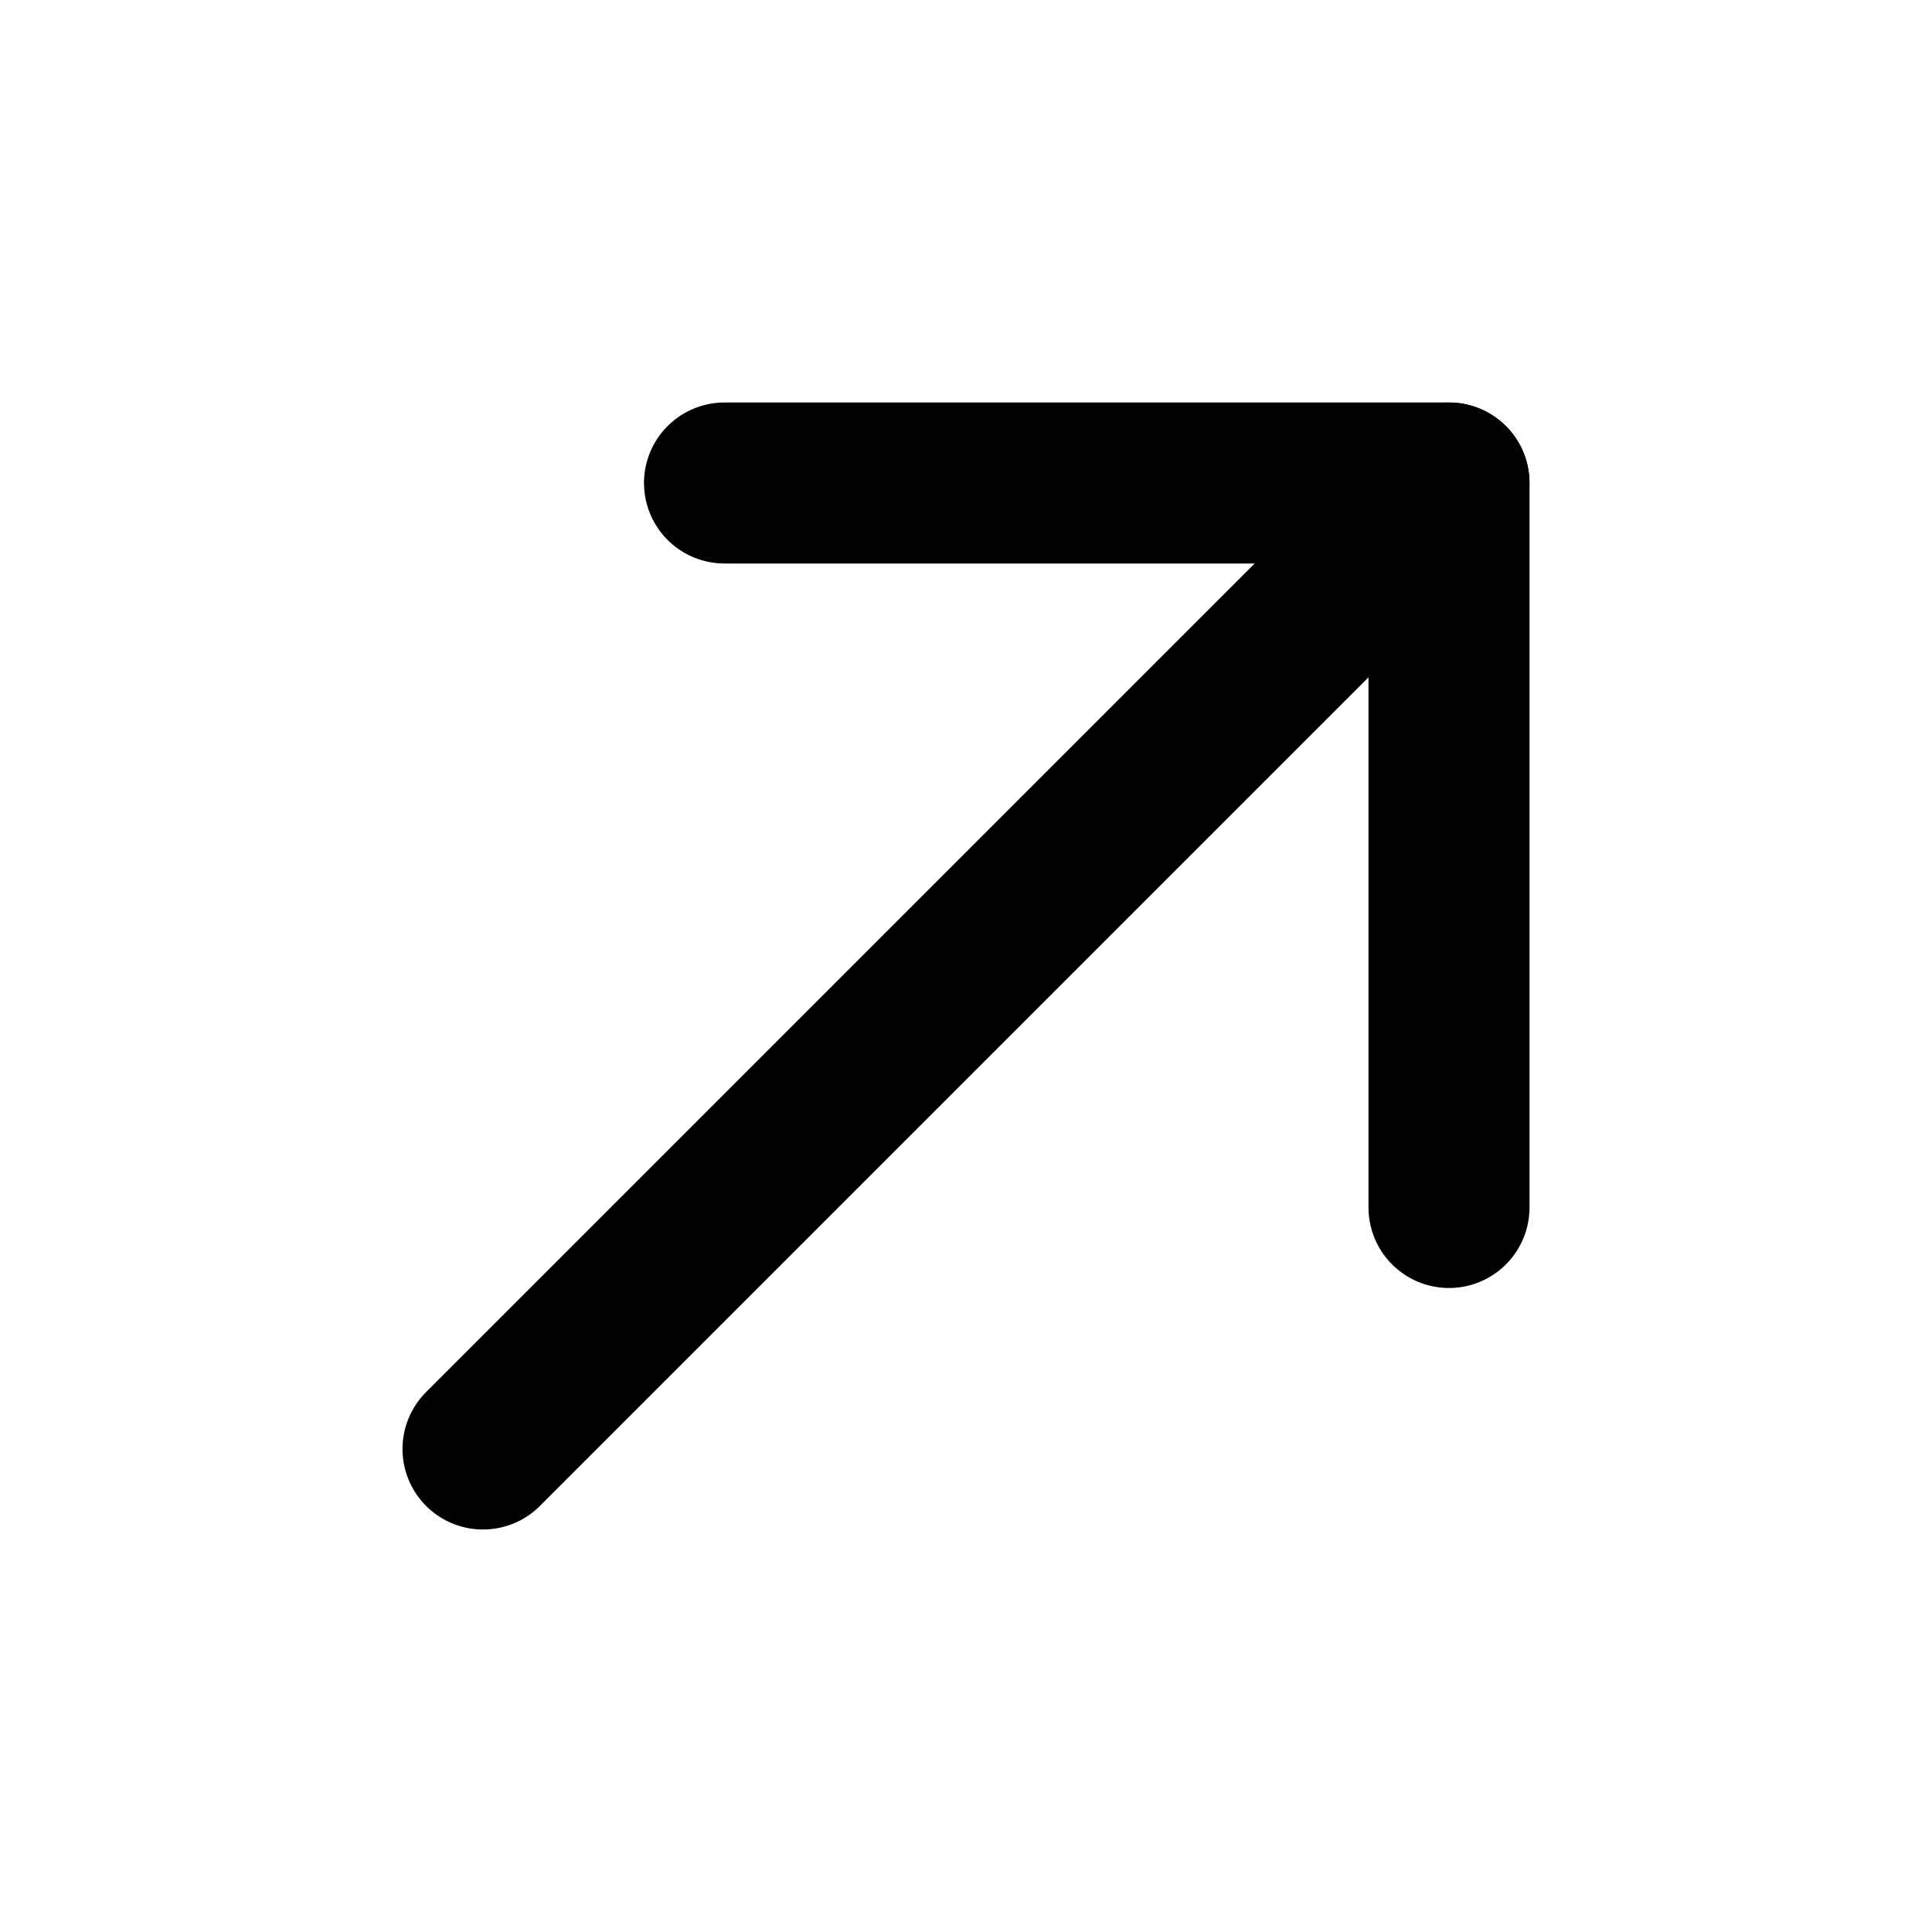
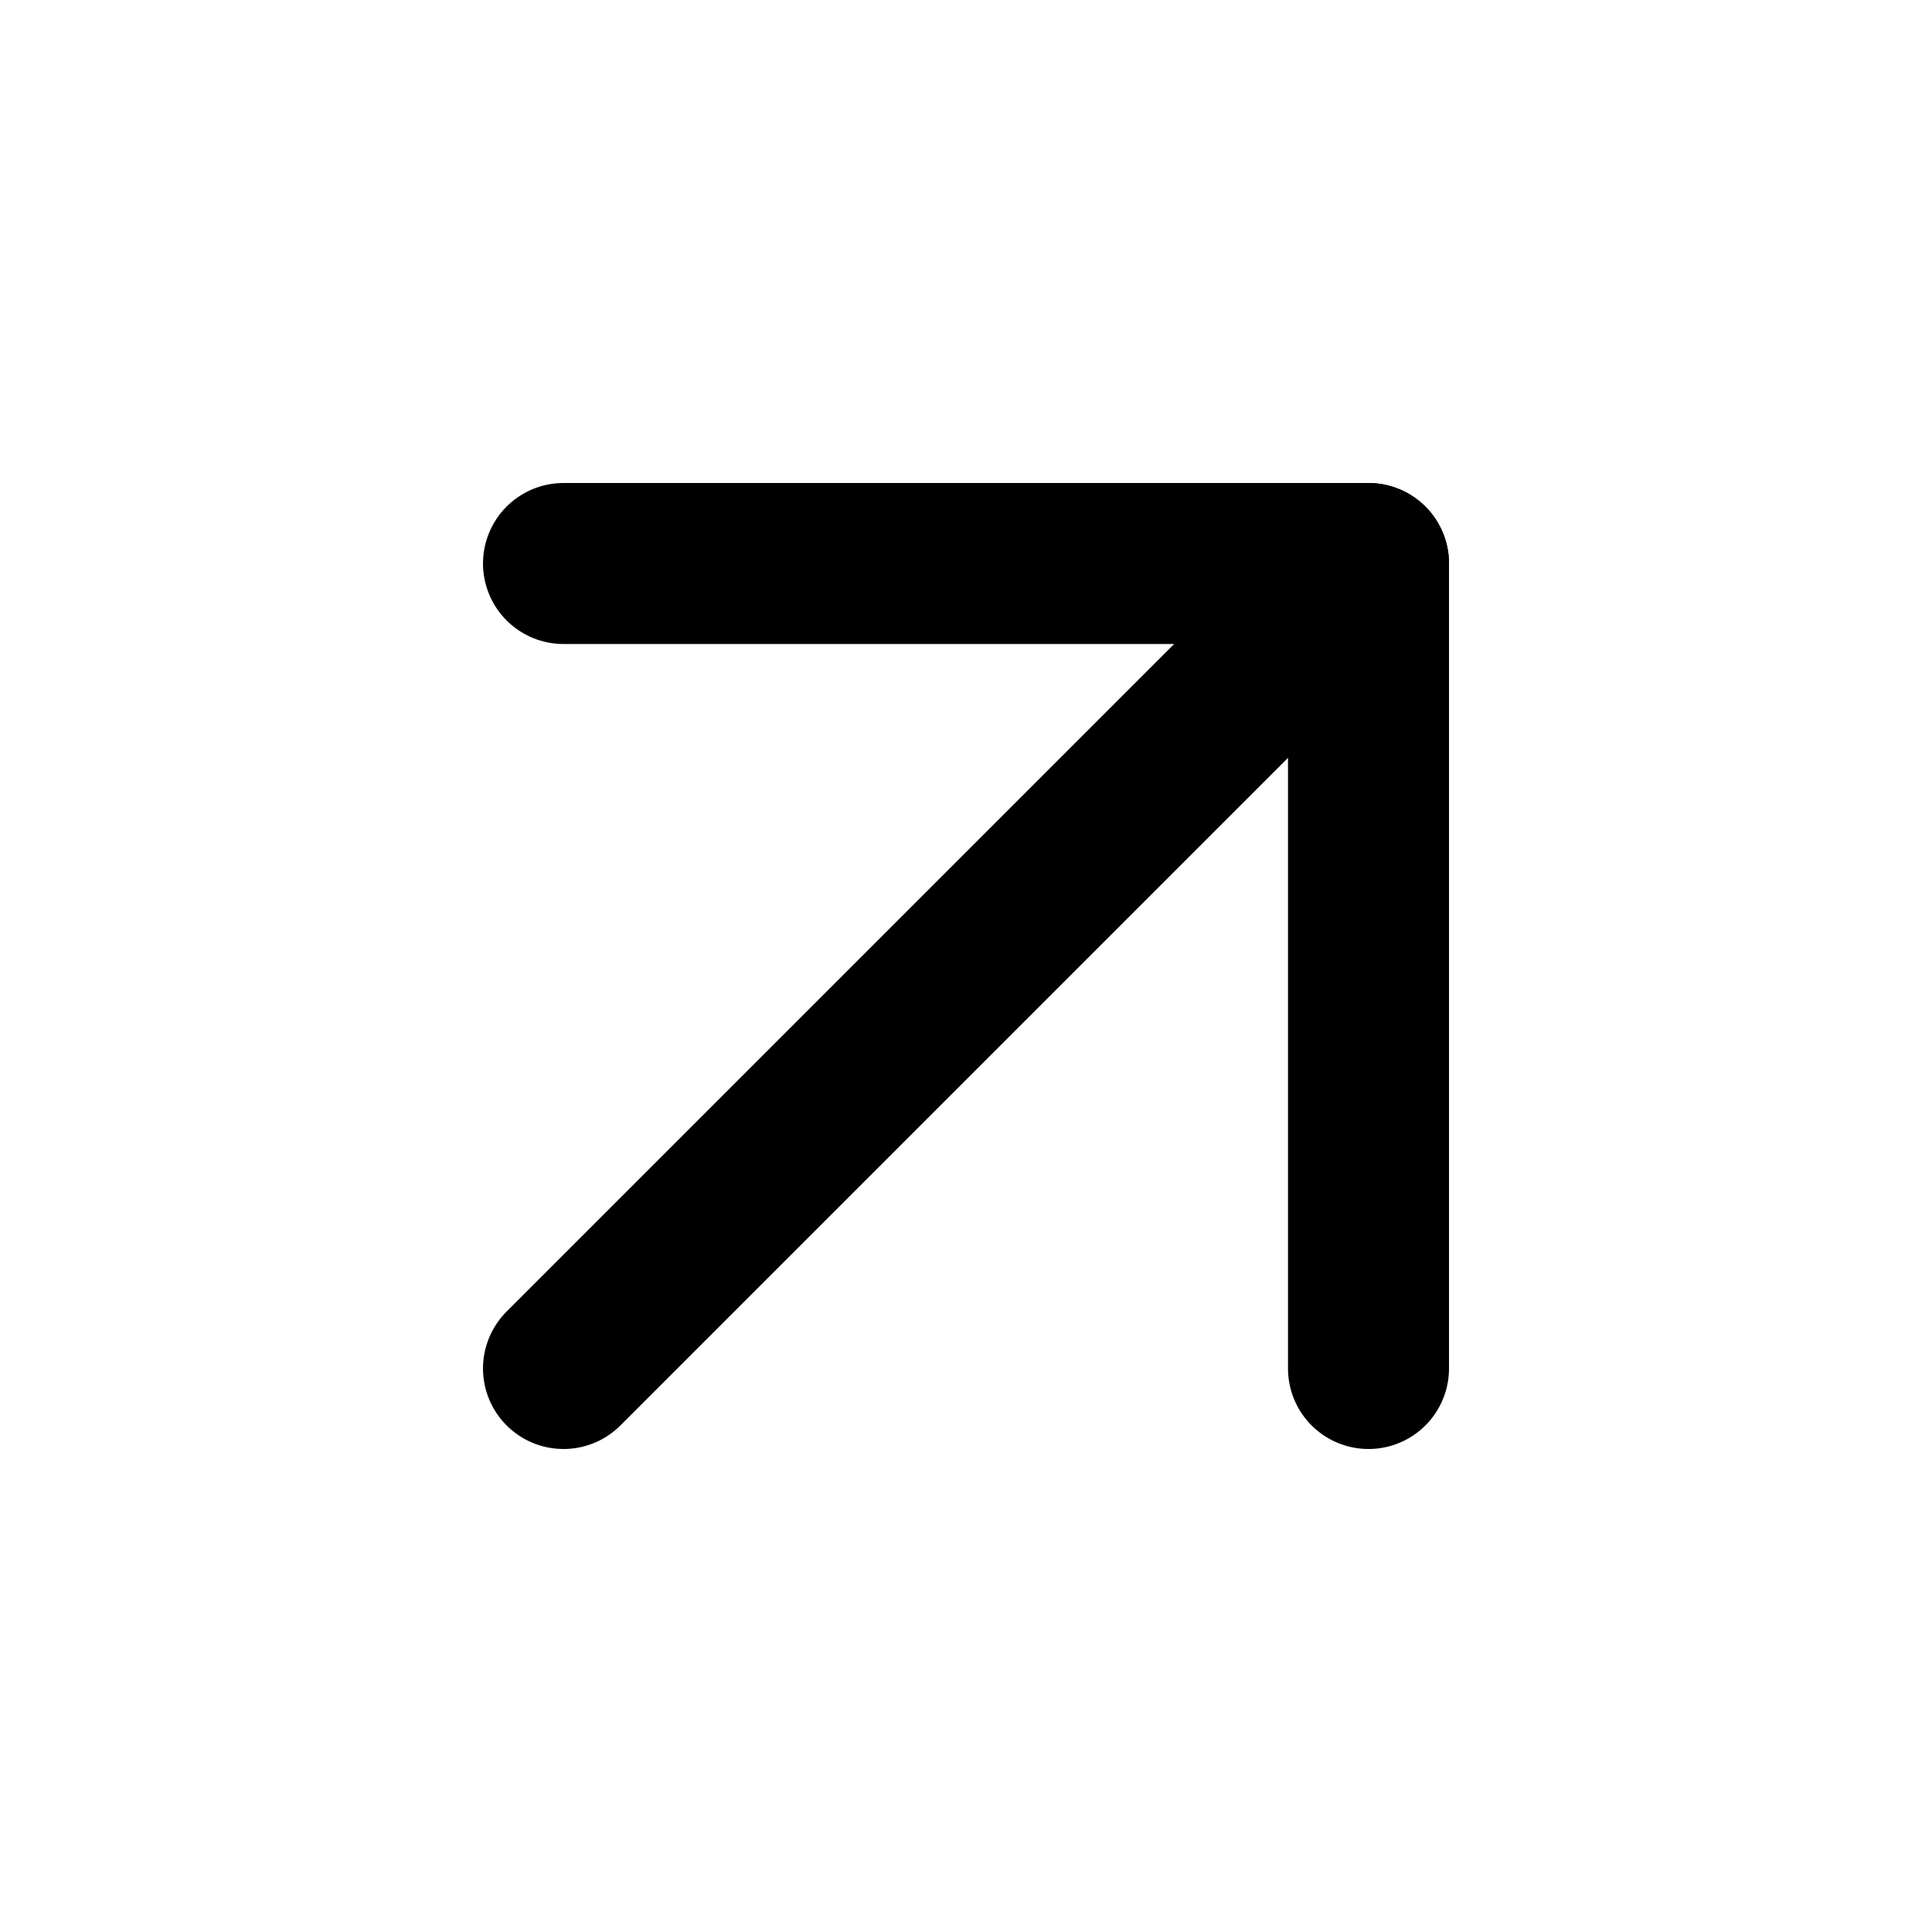
<svg xmlns="http://www.w3.org/2000/svg" width="24" height="24" viewBox="0 0 24 24" fill="none" stroke="currentColor" stroke-width="2" stroke-linecap="round" stroke-linejoin="round" class="feather feather-arrow-up-right">
-   <line x1="6" y1="18" x2="18" y2="6" />
-   <polyline points="9 6 18 6 18 15" />
+   <line x1="7" y1="17" x2="17" y2="7" />
+   <polyline points="7 7 17 7 17 17" />
</svg>
